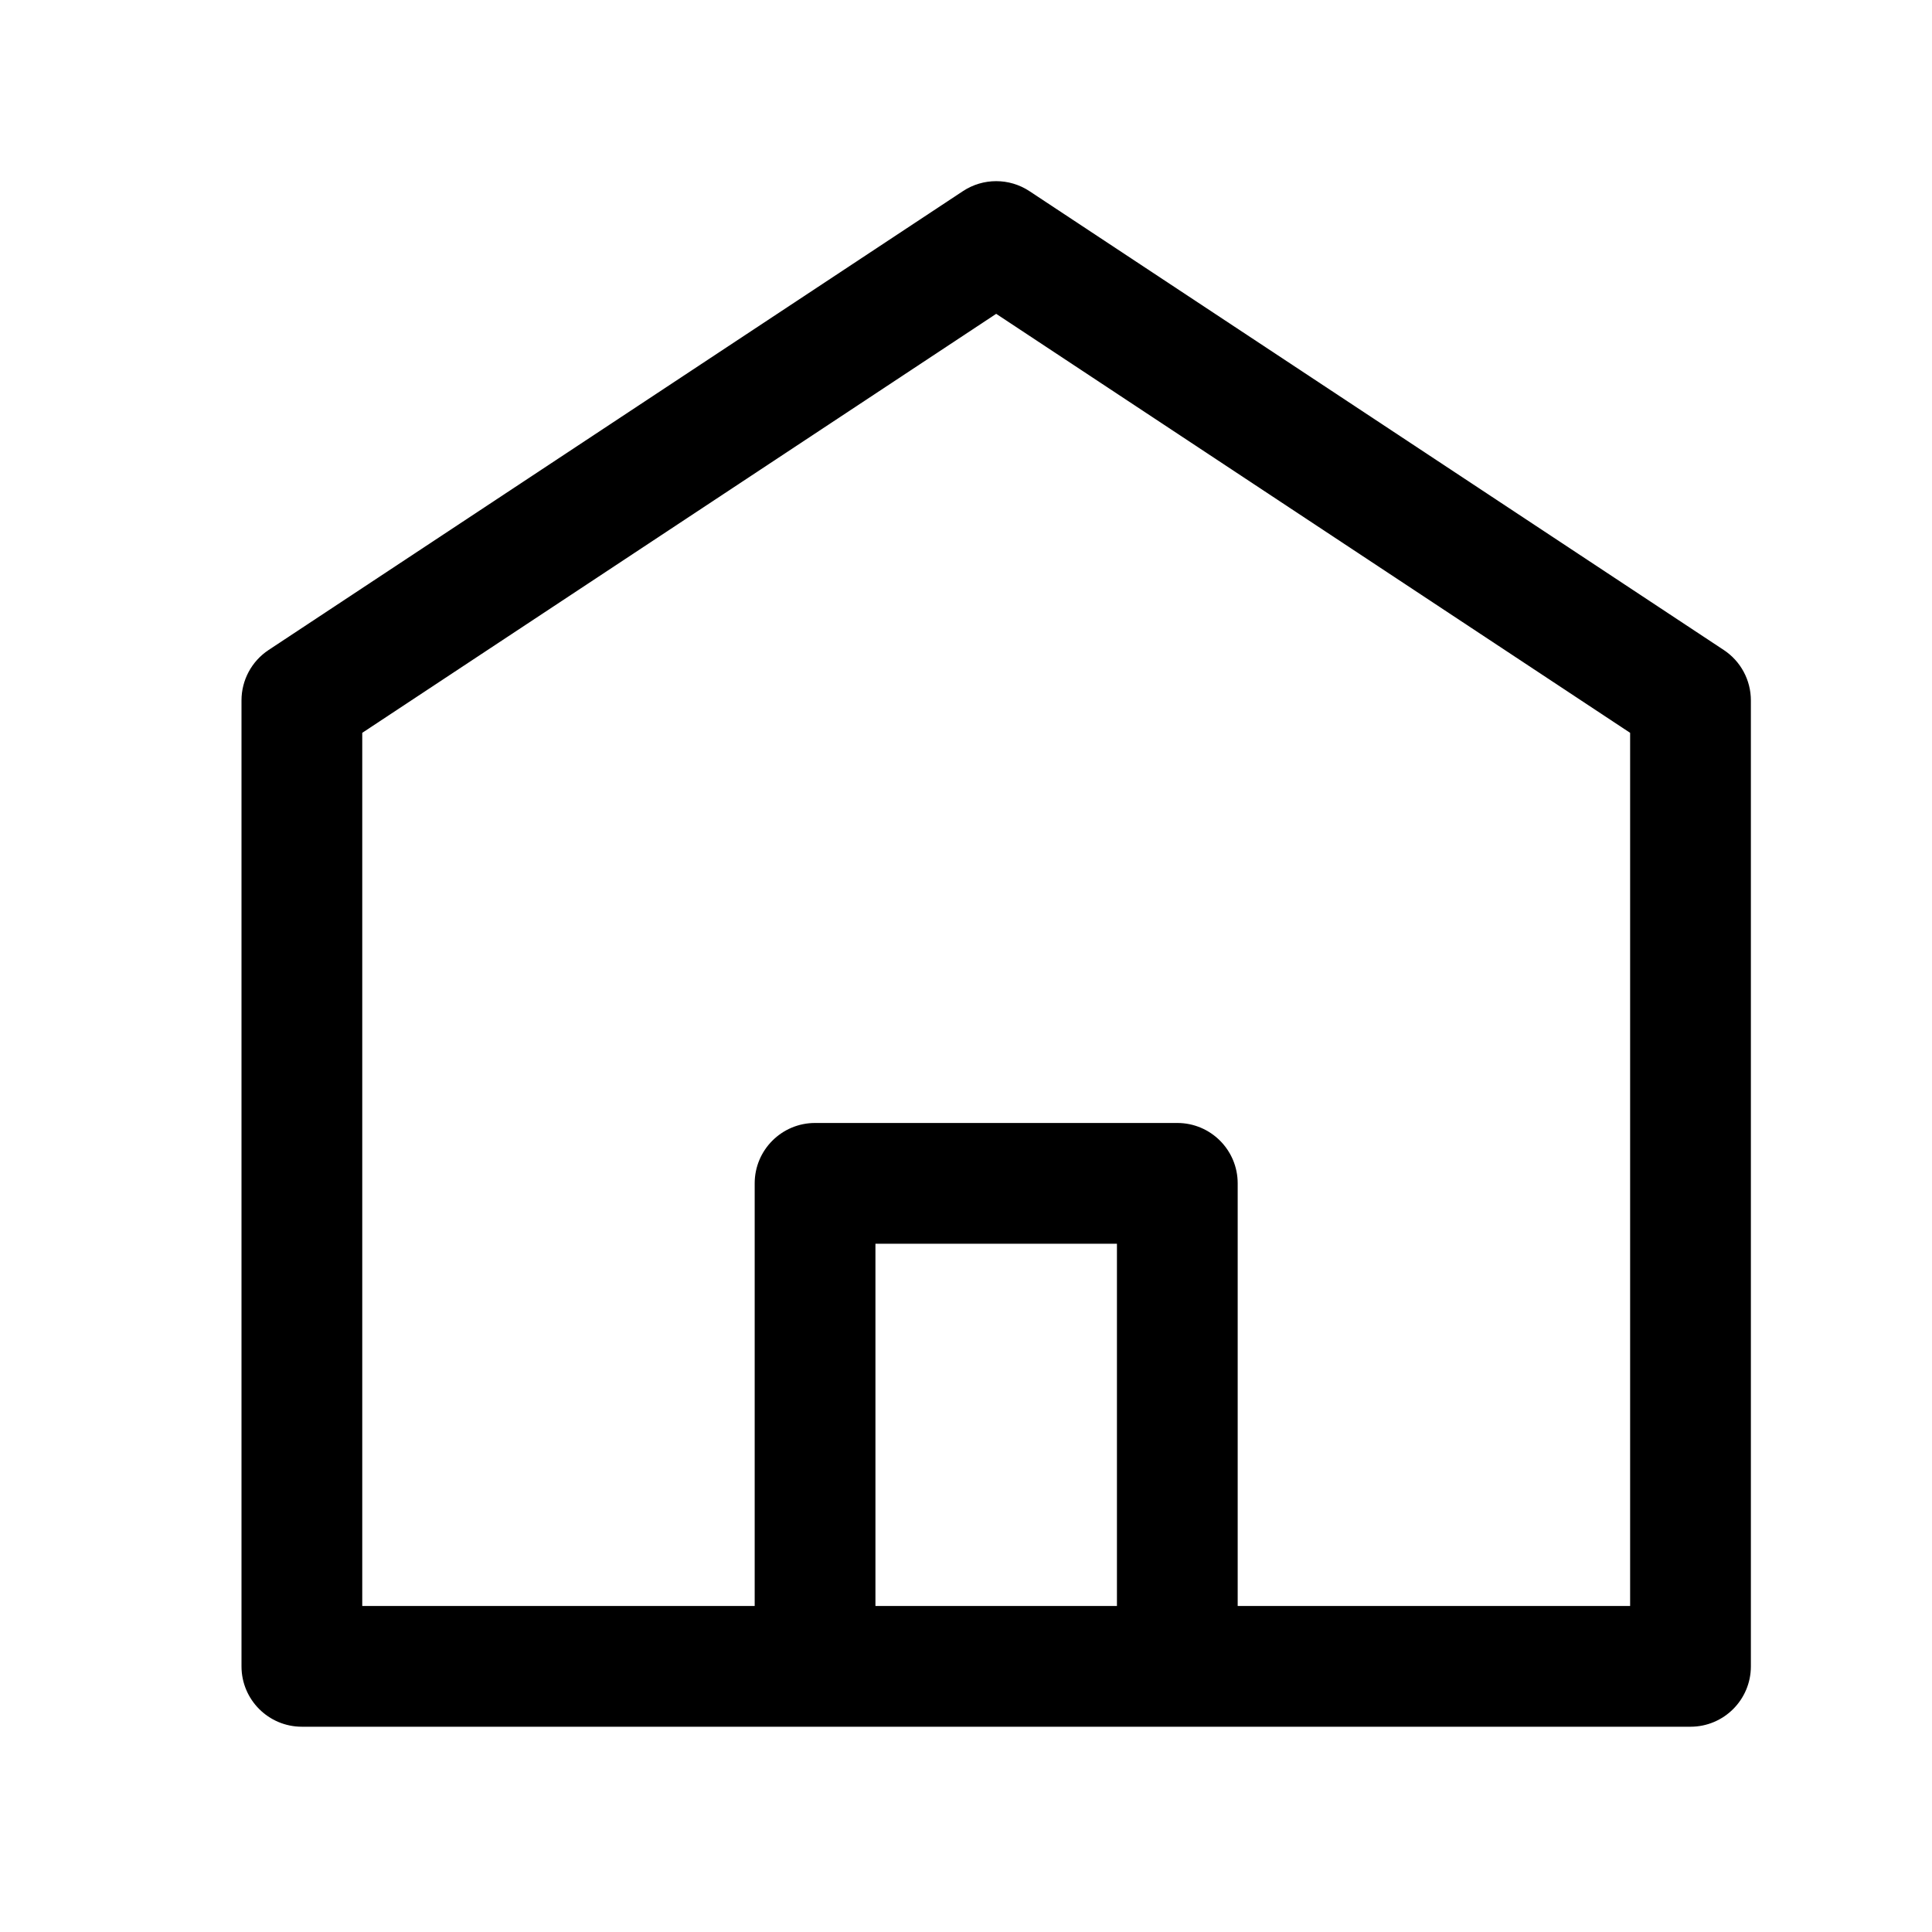
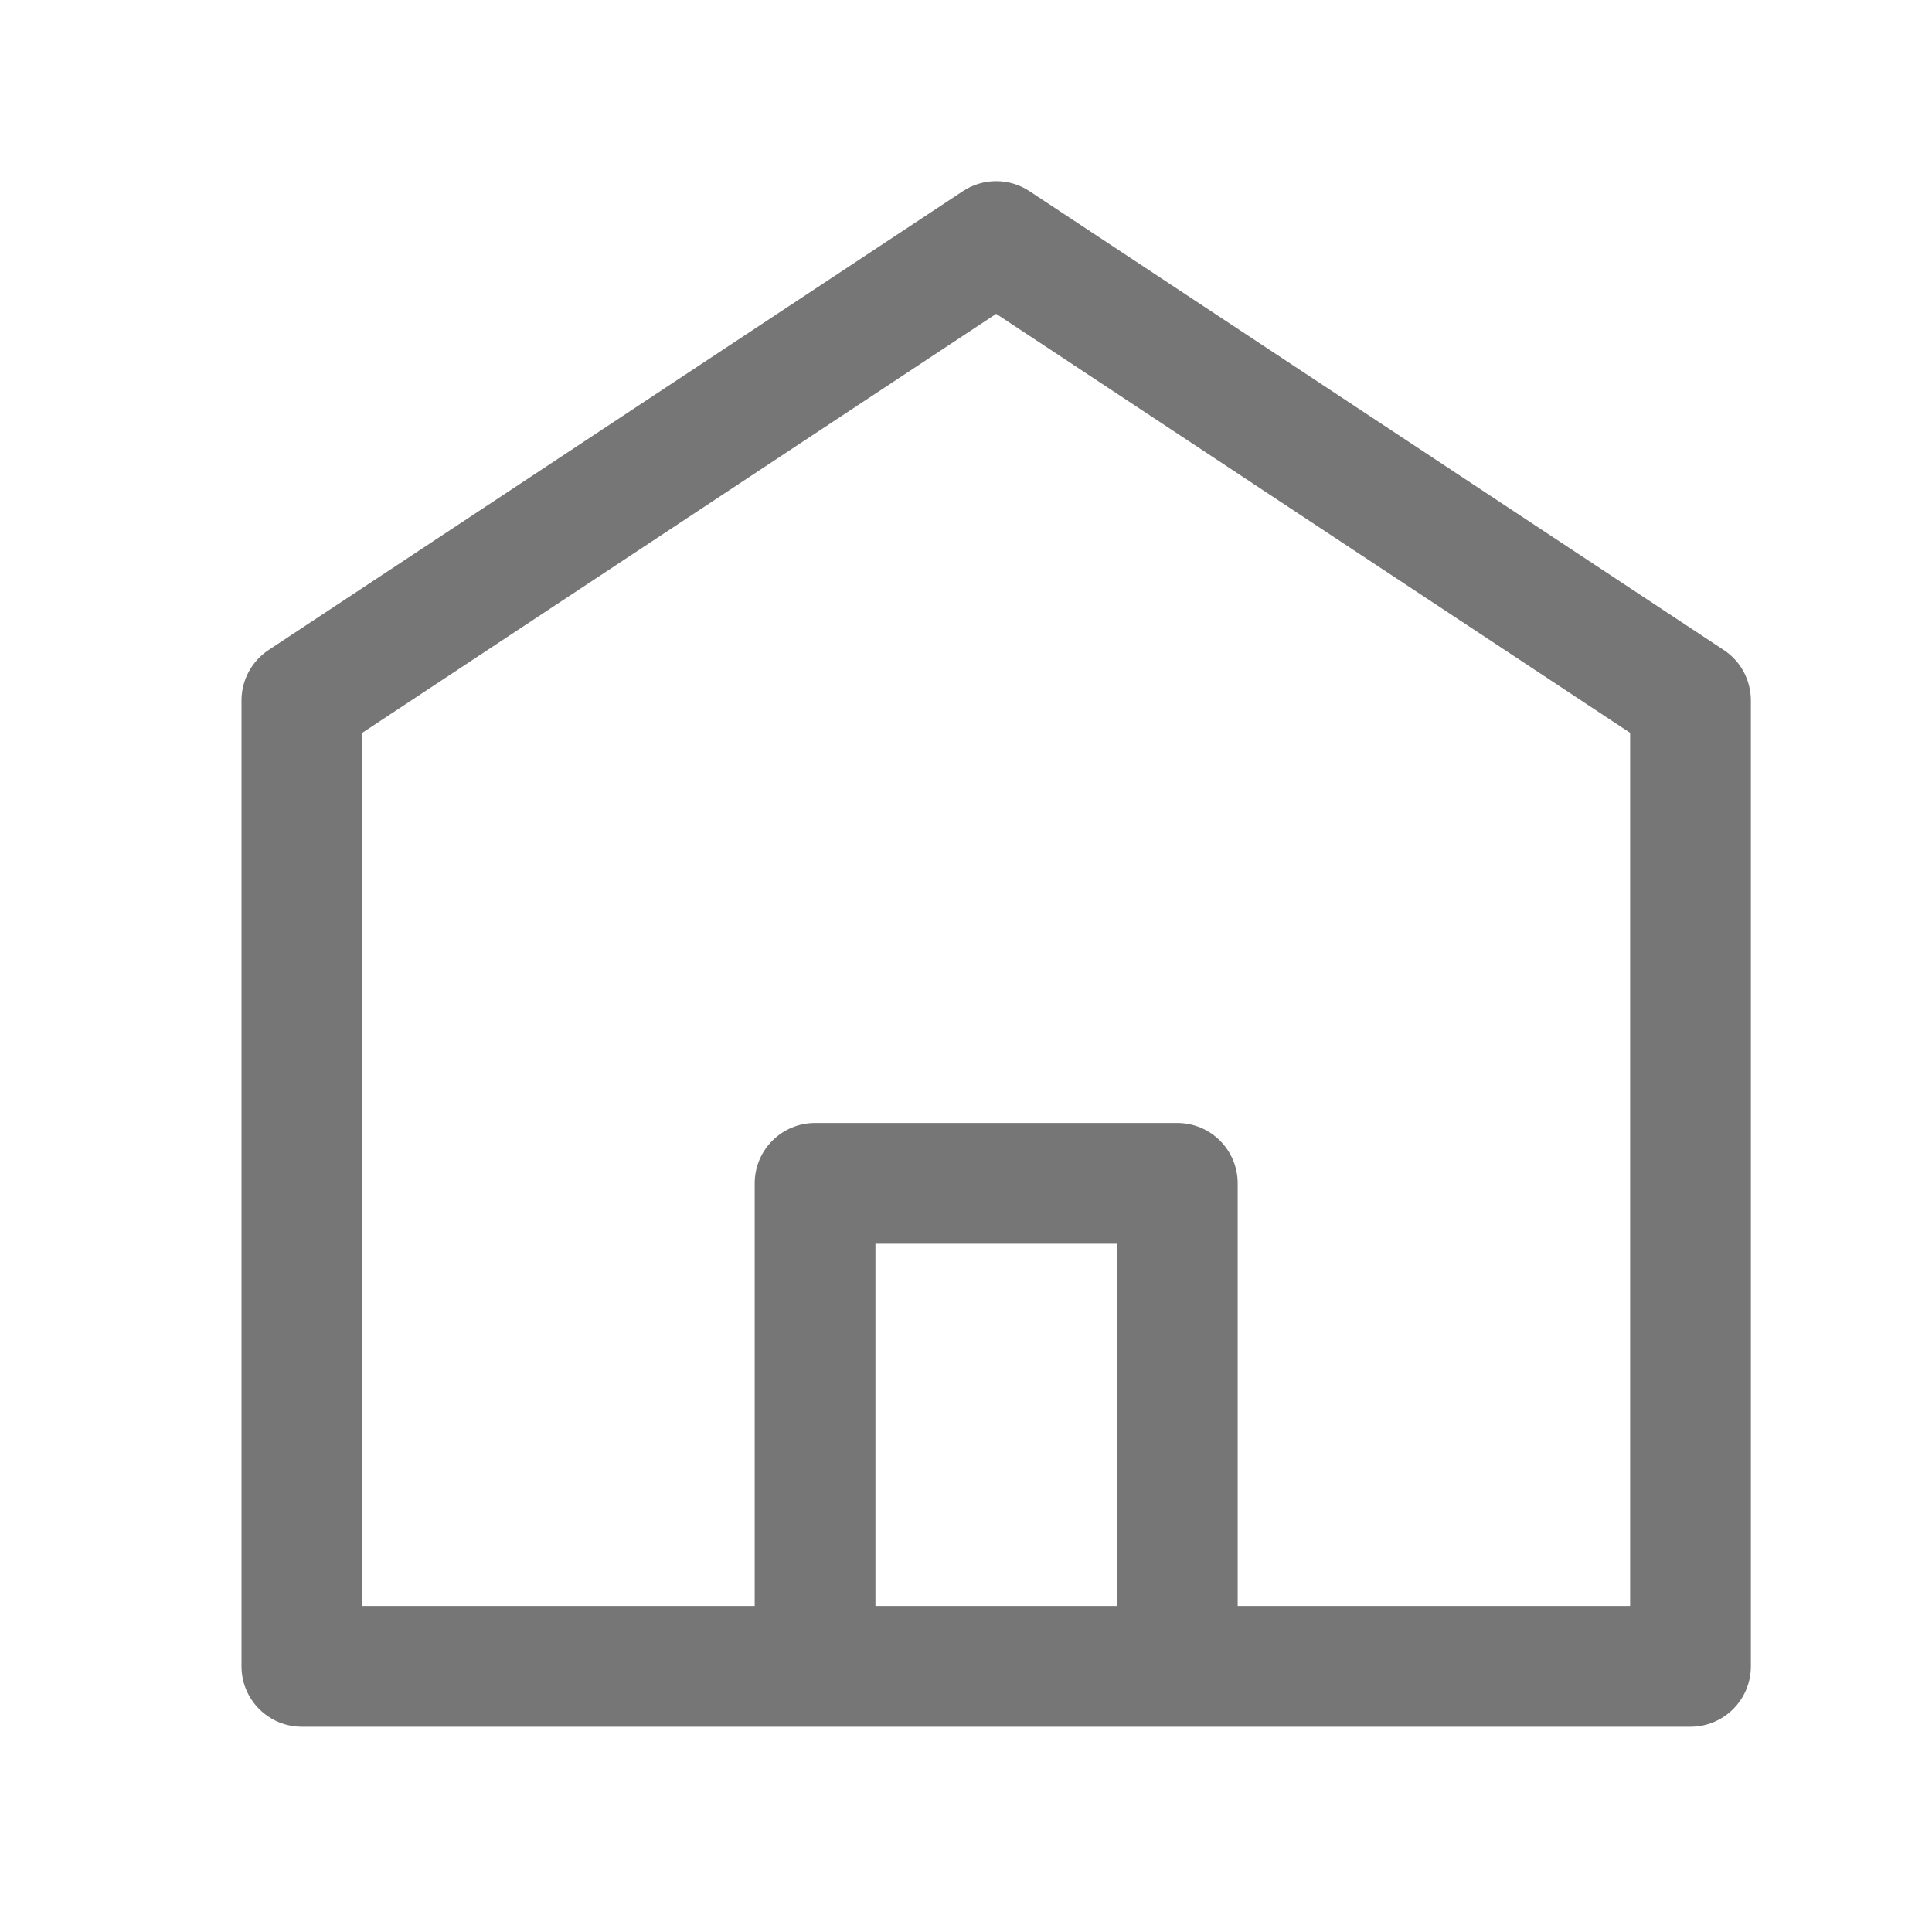
- <svg xmlns="http://www.w3.org/2000/svg" width="32" height="32" viewBox="0 0 32 32">
+ <svg xmlns="http://www.w3.org/2000/svg" fill="#767676" width="32" height="32" viewBox="0 0 32 32">
  <path fill-rule="nonzero" d="M28.551 10.766l-11.5-7.6a1 1 0 0 0-1.102 0l-11.5 7.6A1 1 0 0 0 4 11.6v16a1 1 0 0 0 1 1h23a1 1 0 0 0 1-1v-16a1 1 0 0 0-.449-.834zM18.5 26.6h-4v-6h4v6zm8.5 0h-6.5v-7a1 1 0 0 0-1-1h-6a1 1 0 0 0-1 1v7H6V12.138l10.5-6.94 10.5 6.94V26.6z" />
</svg>
